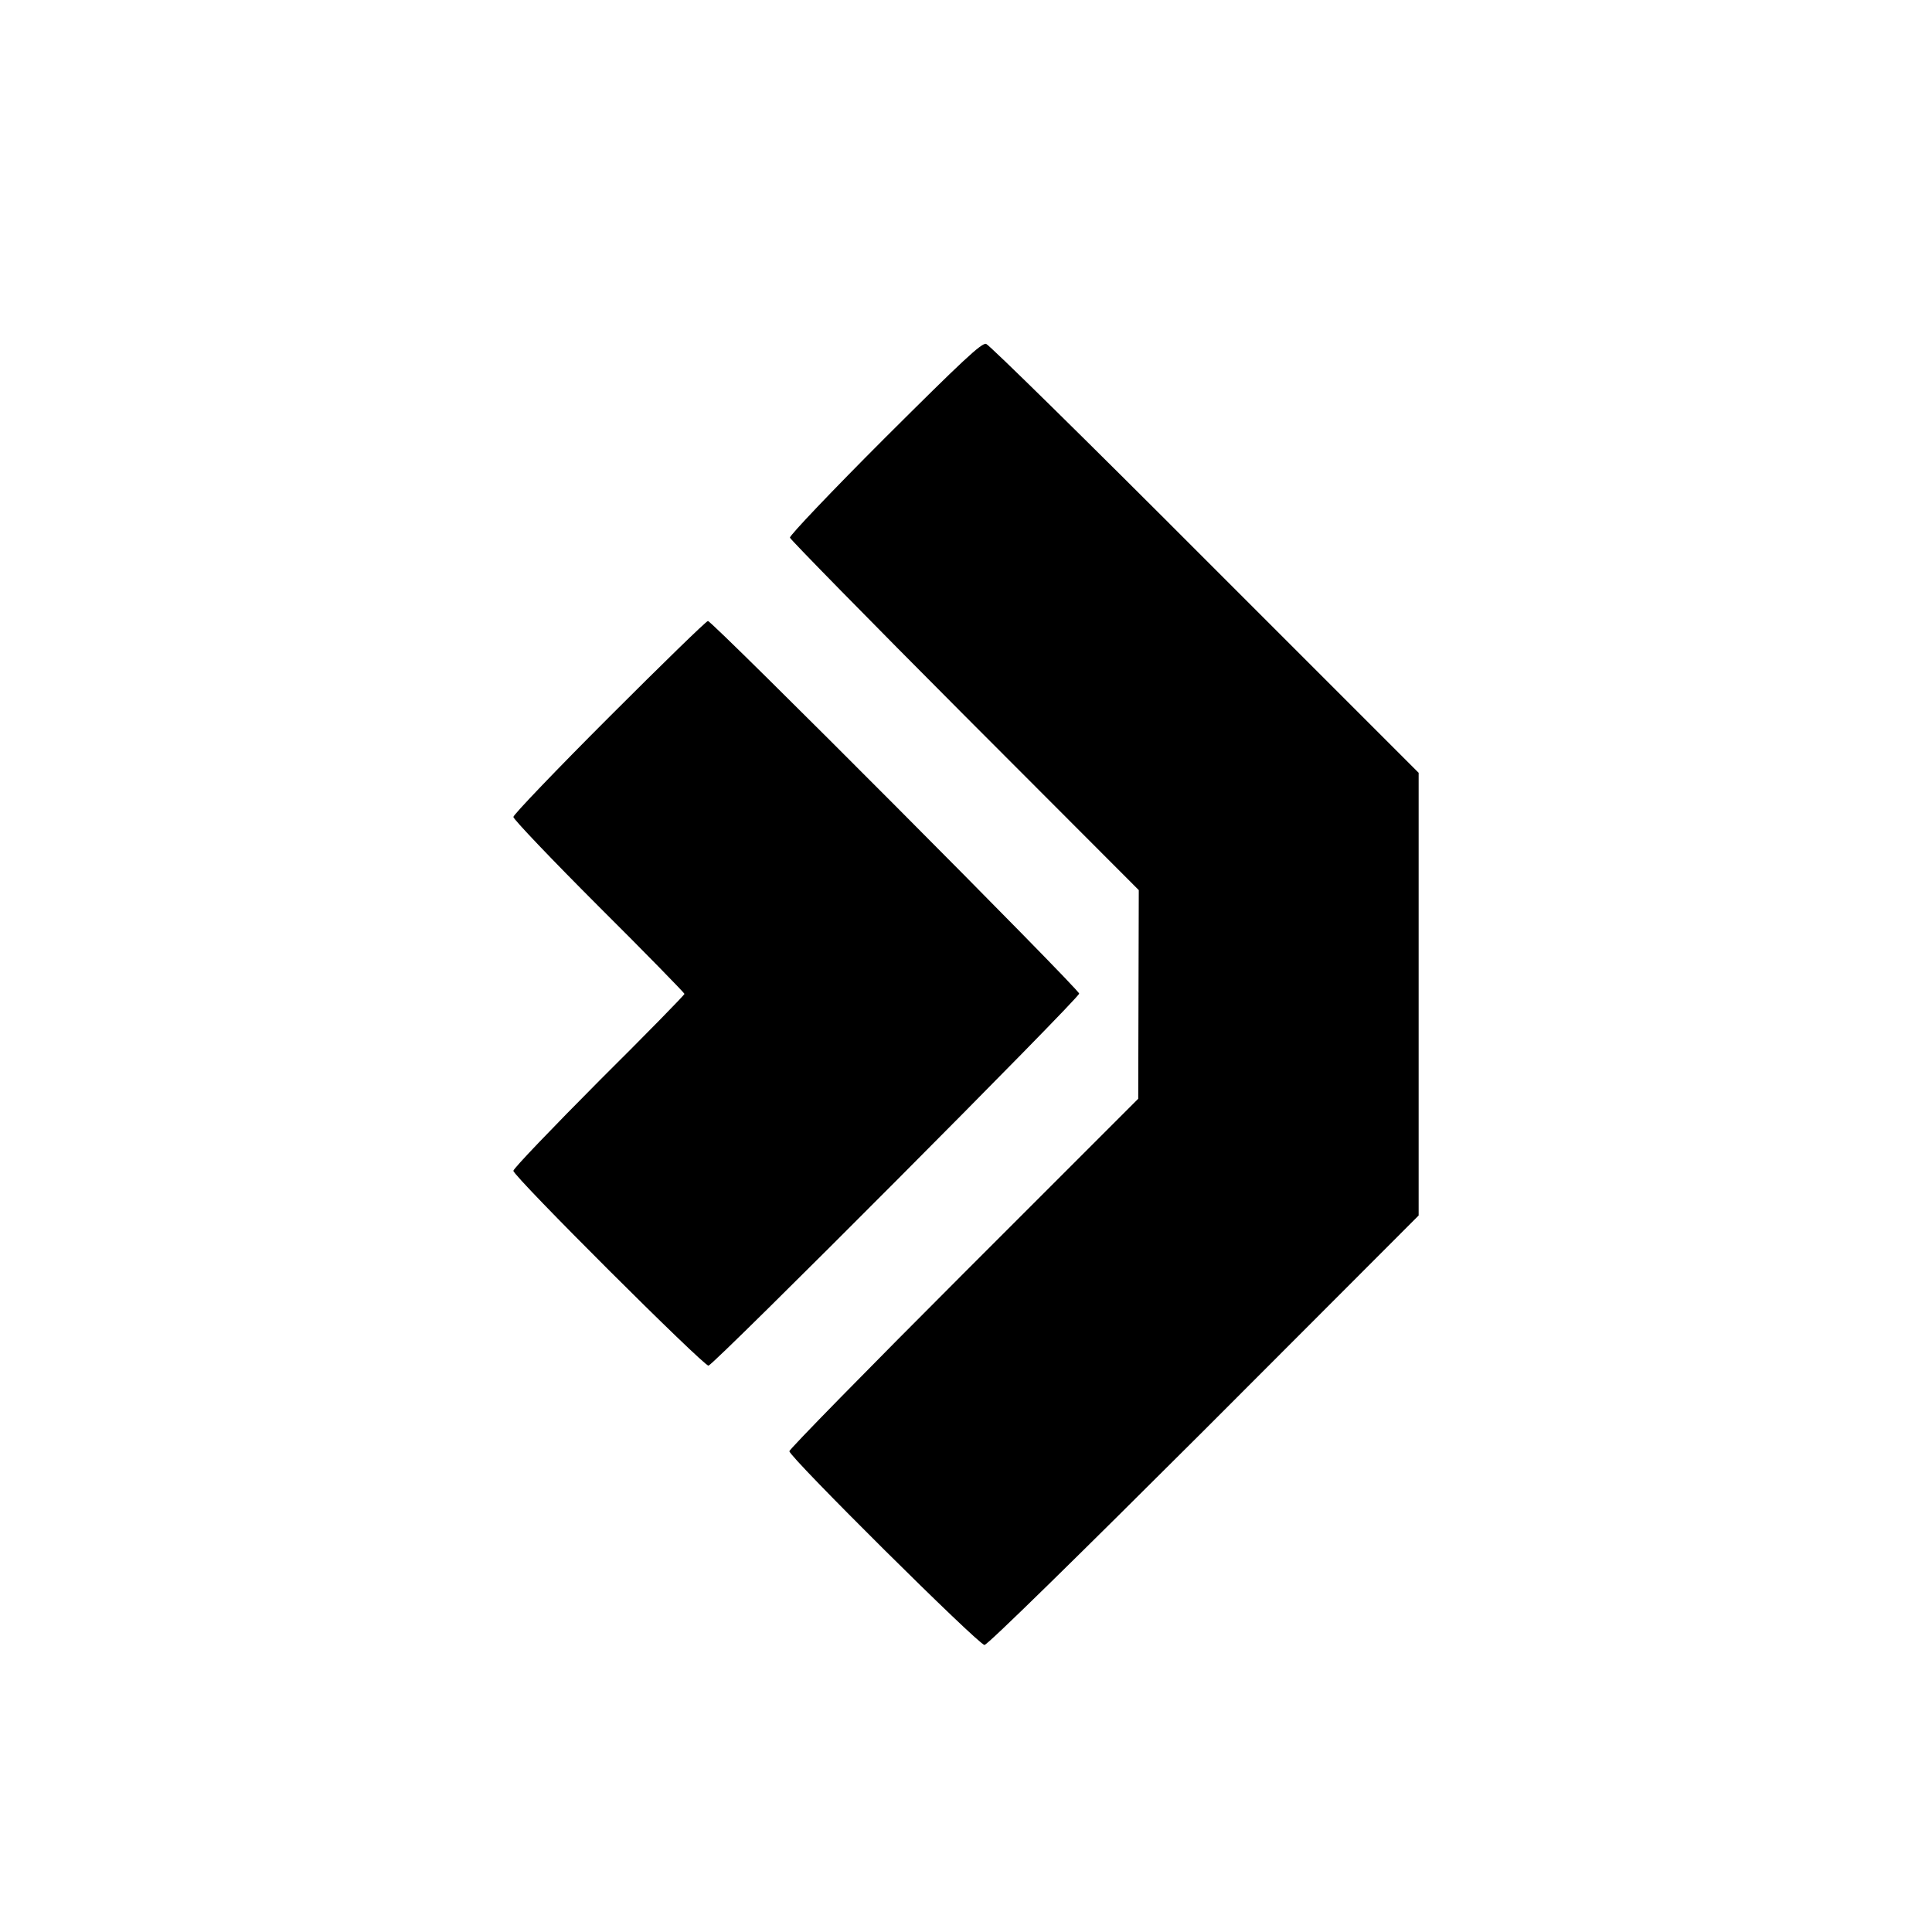
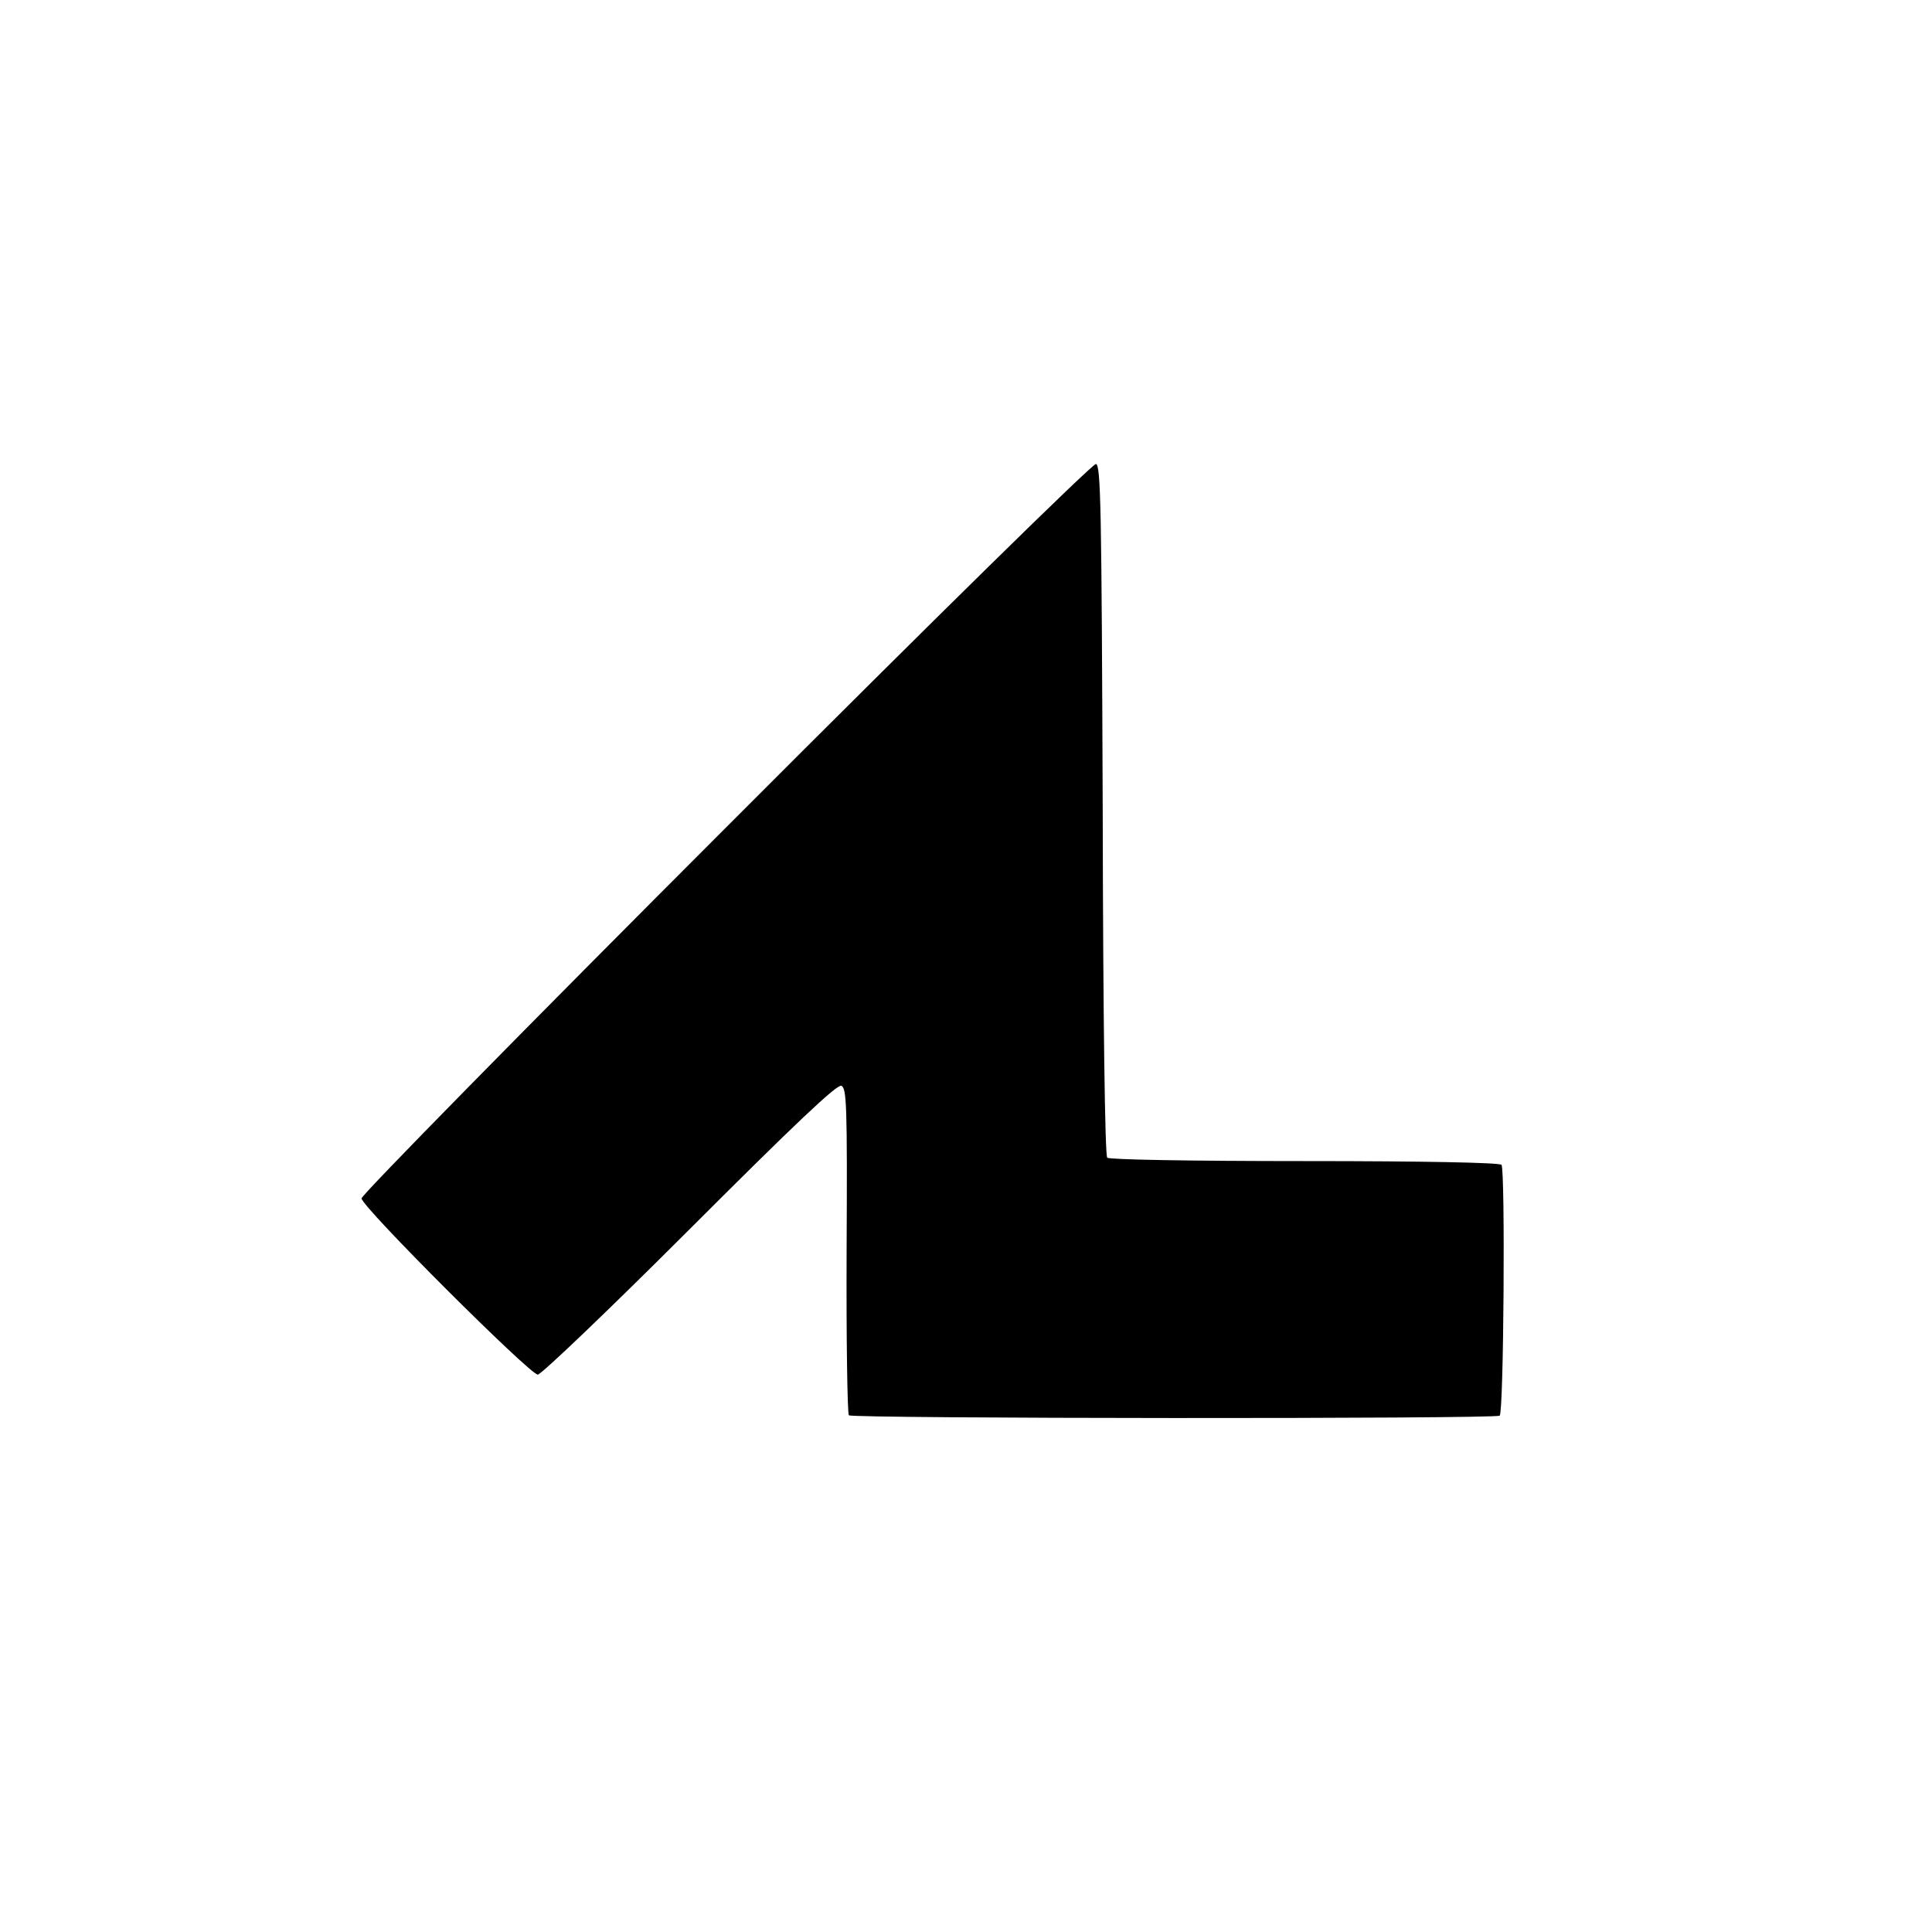
- <svg xmlns="http://www.w3.org/2000/svg" version="1.0" width="700pt" height="700pt" viewBox="0 0 700 700" preserveAspectRatio="xMidYMid meet">
-   <g transform="translate(0,700) scale(0.1,-0.1)" fill="#000000" stroke="none">
-     <path d="M3206 5413 c-191 -191 -345 -353 -344 -361 2 -7 287 -298 633 -645 l631 -632 -1 -378 -1 -378 -632 -632 c-348 -348 -632 -638 -632 -645 0 -21 686 -702 707 -702 11 0 339 322 796 778 l777 778 0 802 0 802 -774 774 c-425 426 -782 777 -793 780 -16 5 -87 -62 -367 -341z" />
-     <path d="M2207 4402 c-191 -191 -347 -354 -347 -362 0 -8 140 -155 310 -325 171 -170 310 -313 310 -316 0 -4 -139 -146 -310 -316 -170 -171 -310 -317 -310 -325 0 -20 691 -709 707 -706 22 5 1343 1331 1343 1348 0 16 -1329 1350 -1345 1350 -6 0 -166 -156 -358 -348z" />
+ <svg xmlns="http://www.w3.org/2000/svg" version="1.0" width="513pt" height="513pt" viewBox="0 0 513 513" preserveAspectRatio="xMidYMid meet">
+   <g transform="translate(0,513) scale(0.1,-0.1)" fill="#000000" stroke="none">
+     <path d="M1928 2933 c-533 -533 -968 -976 -968 -985 0 -22 447 -468 468 -468 9 0 191 174 403 386 281 281 391 385 403 381 14 -6 16 -50 14 -437 -1 -236 2 -433 6 -438 9 -9 1713 -10 1728 -1 11 7 15 649 5 666 -4 6 -209 10 -522 10 -313 0 -520 4 -525 9 -6 6 -11 364 -12 924 -3 804 -5 915 -18 918 -9 1 -421 -403 -982 -965z" />
  </g>
</svg>
